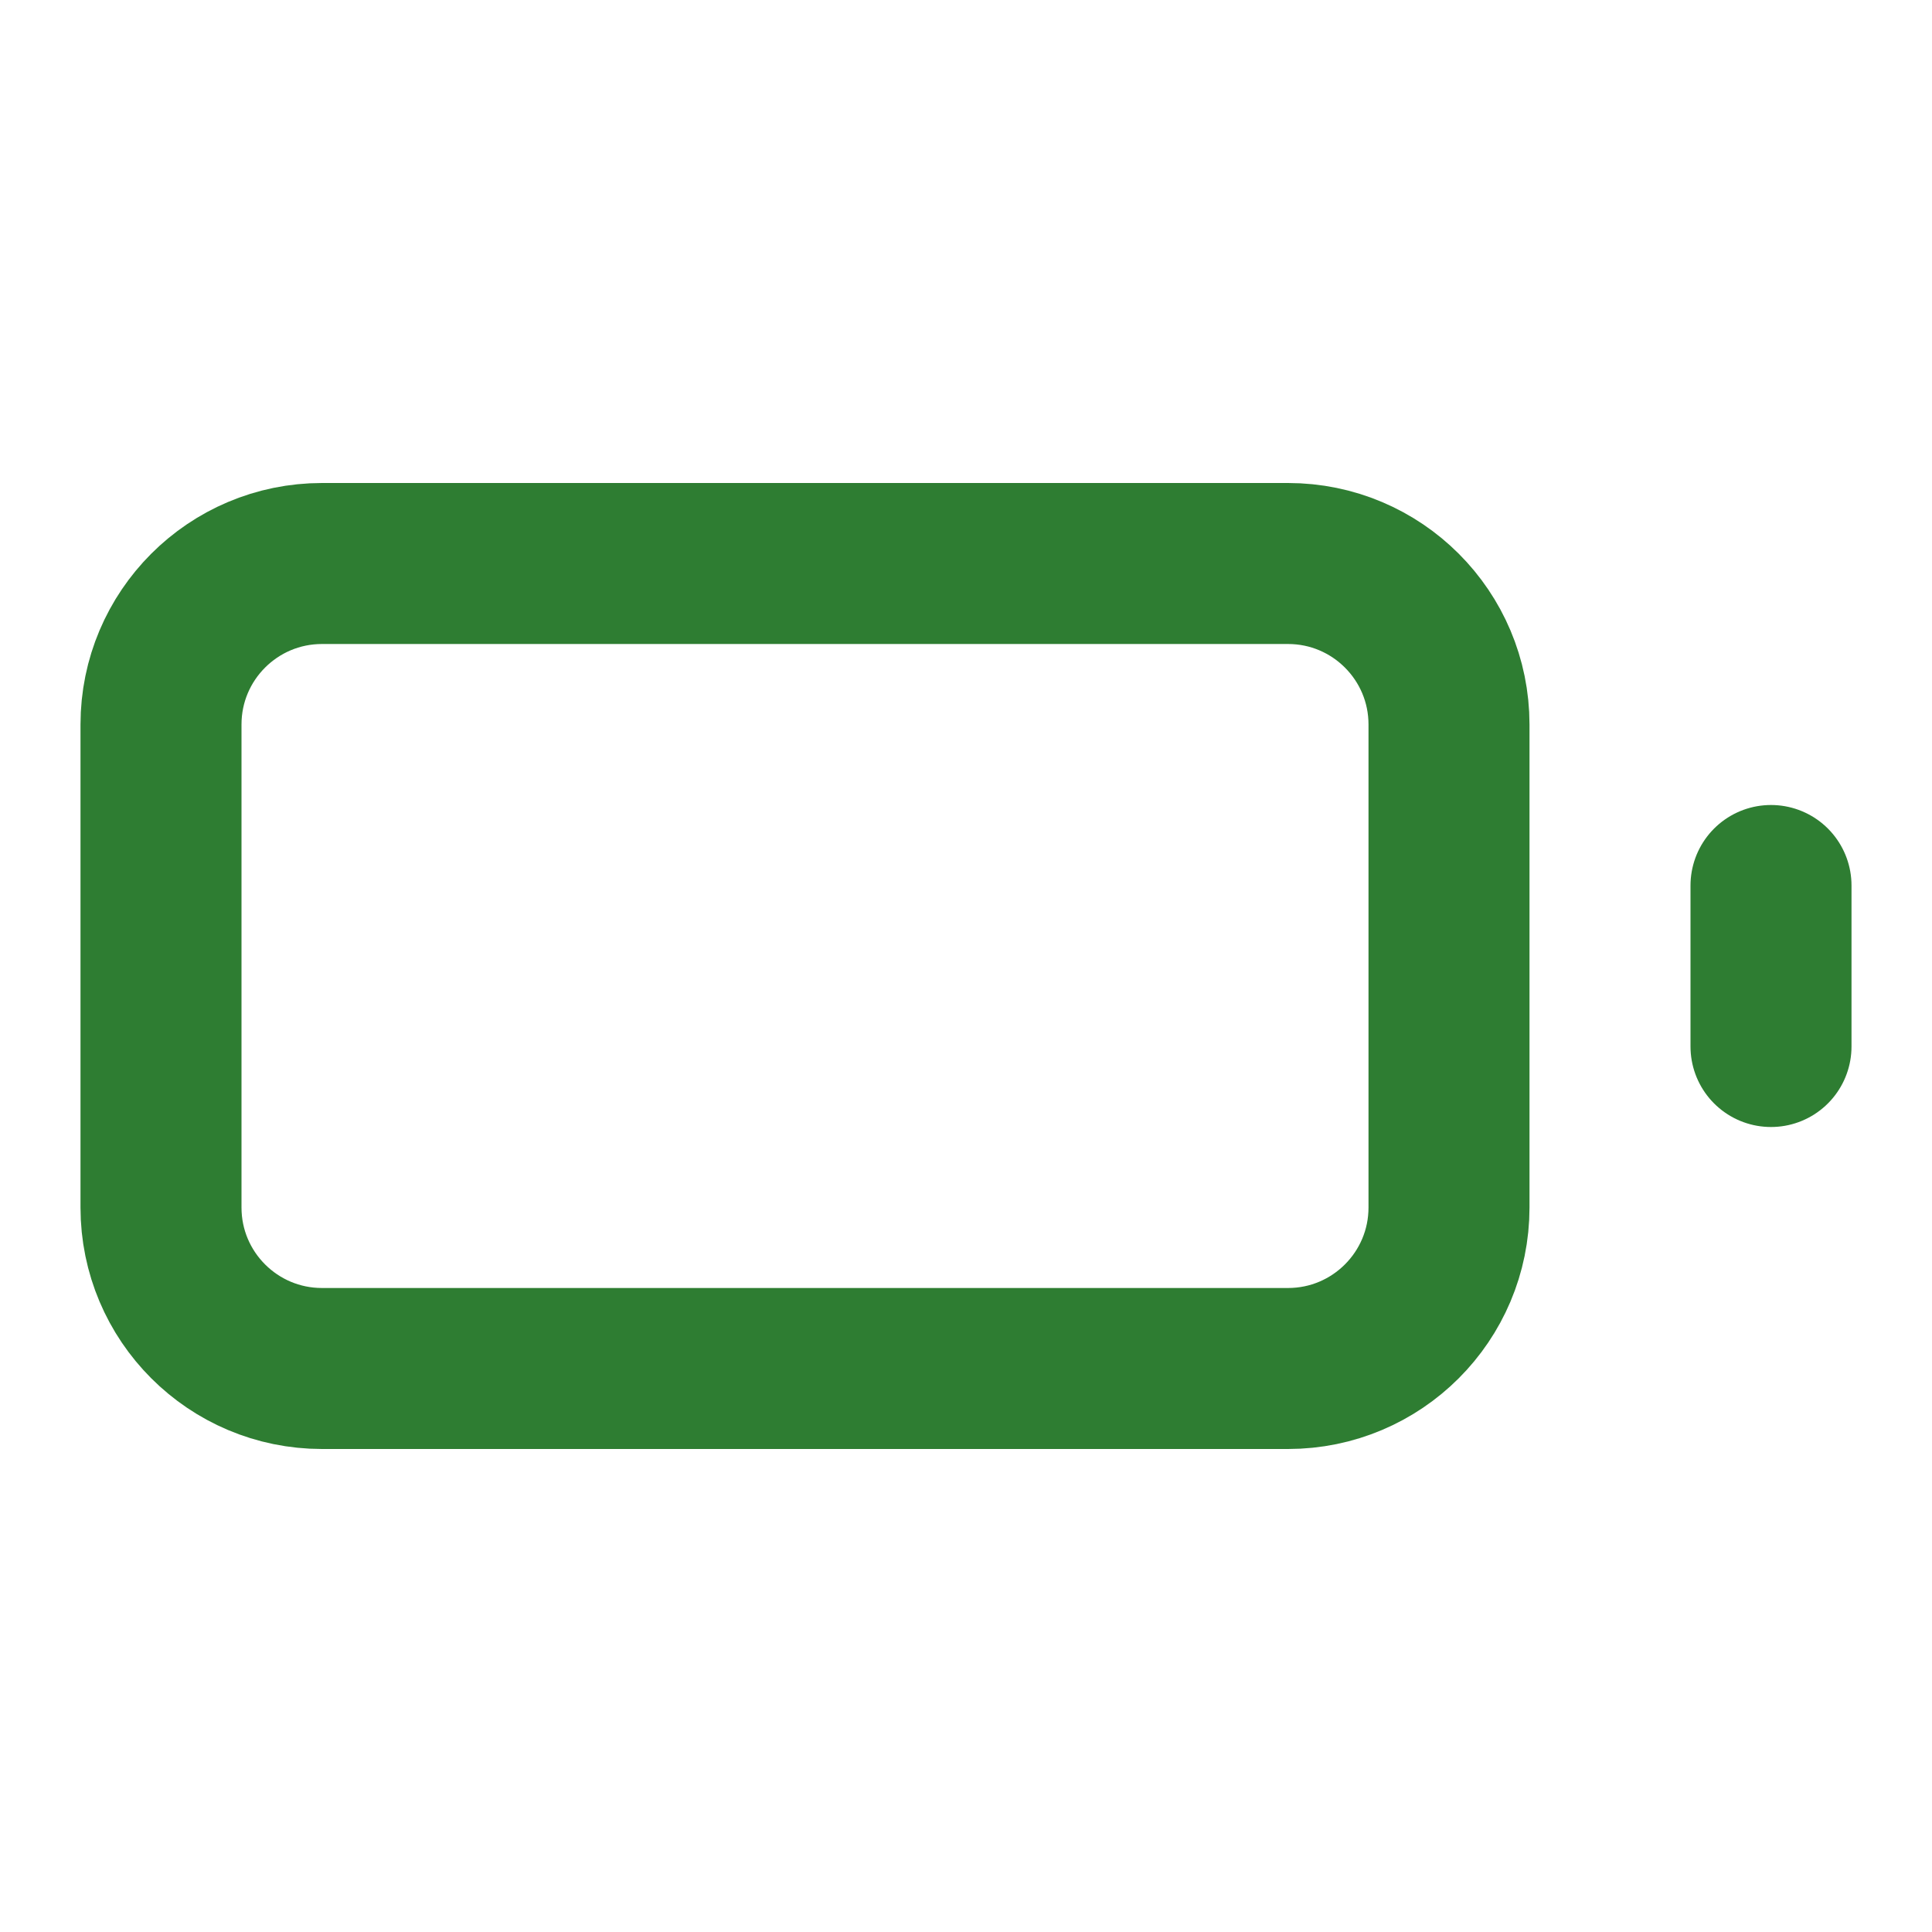
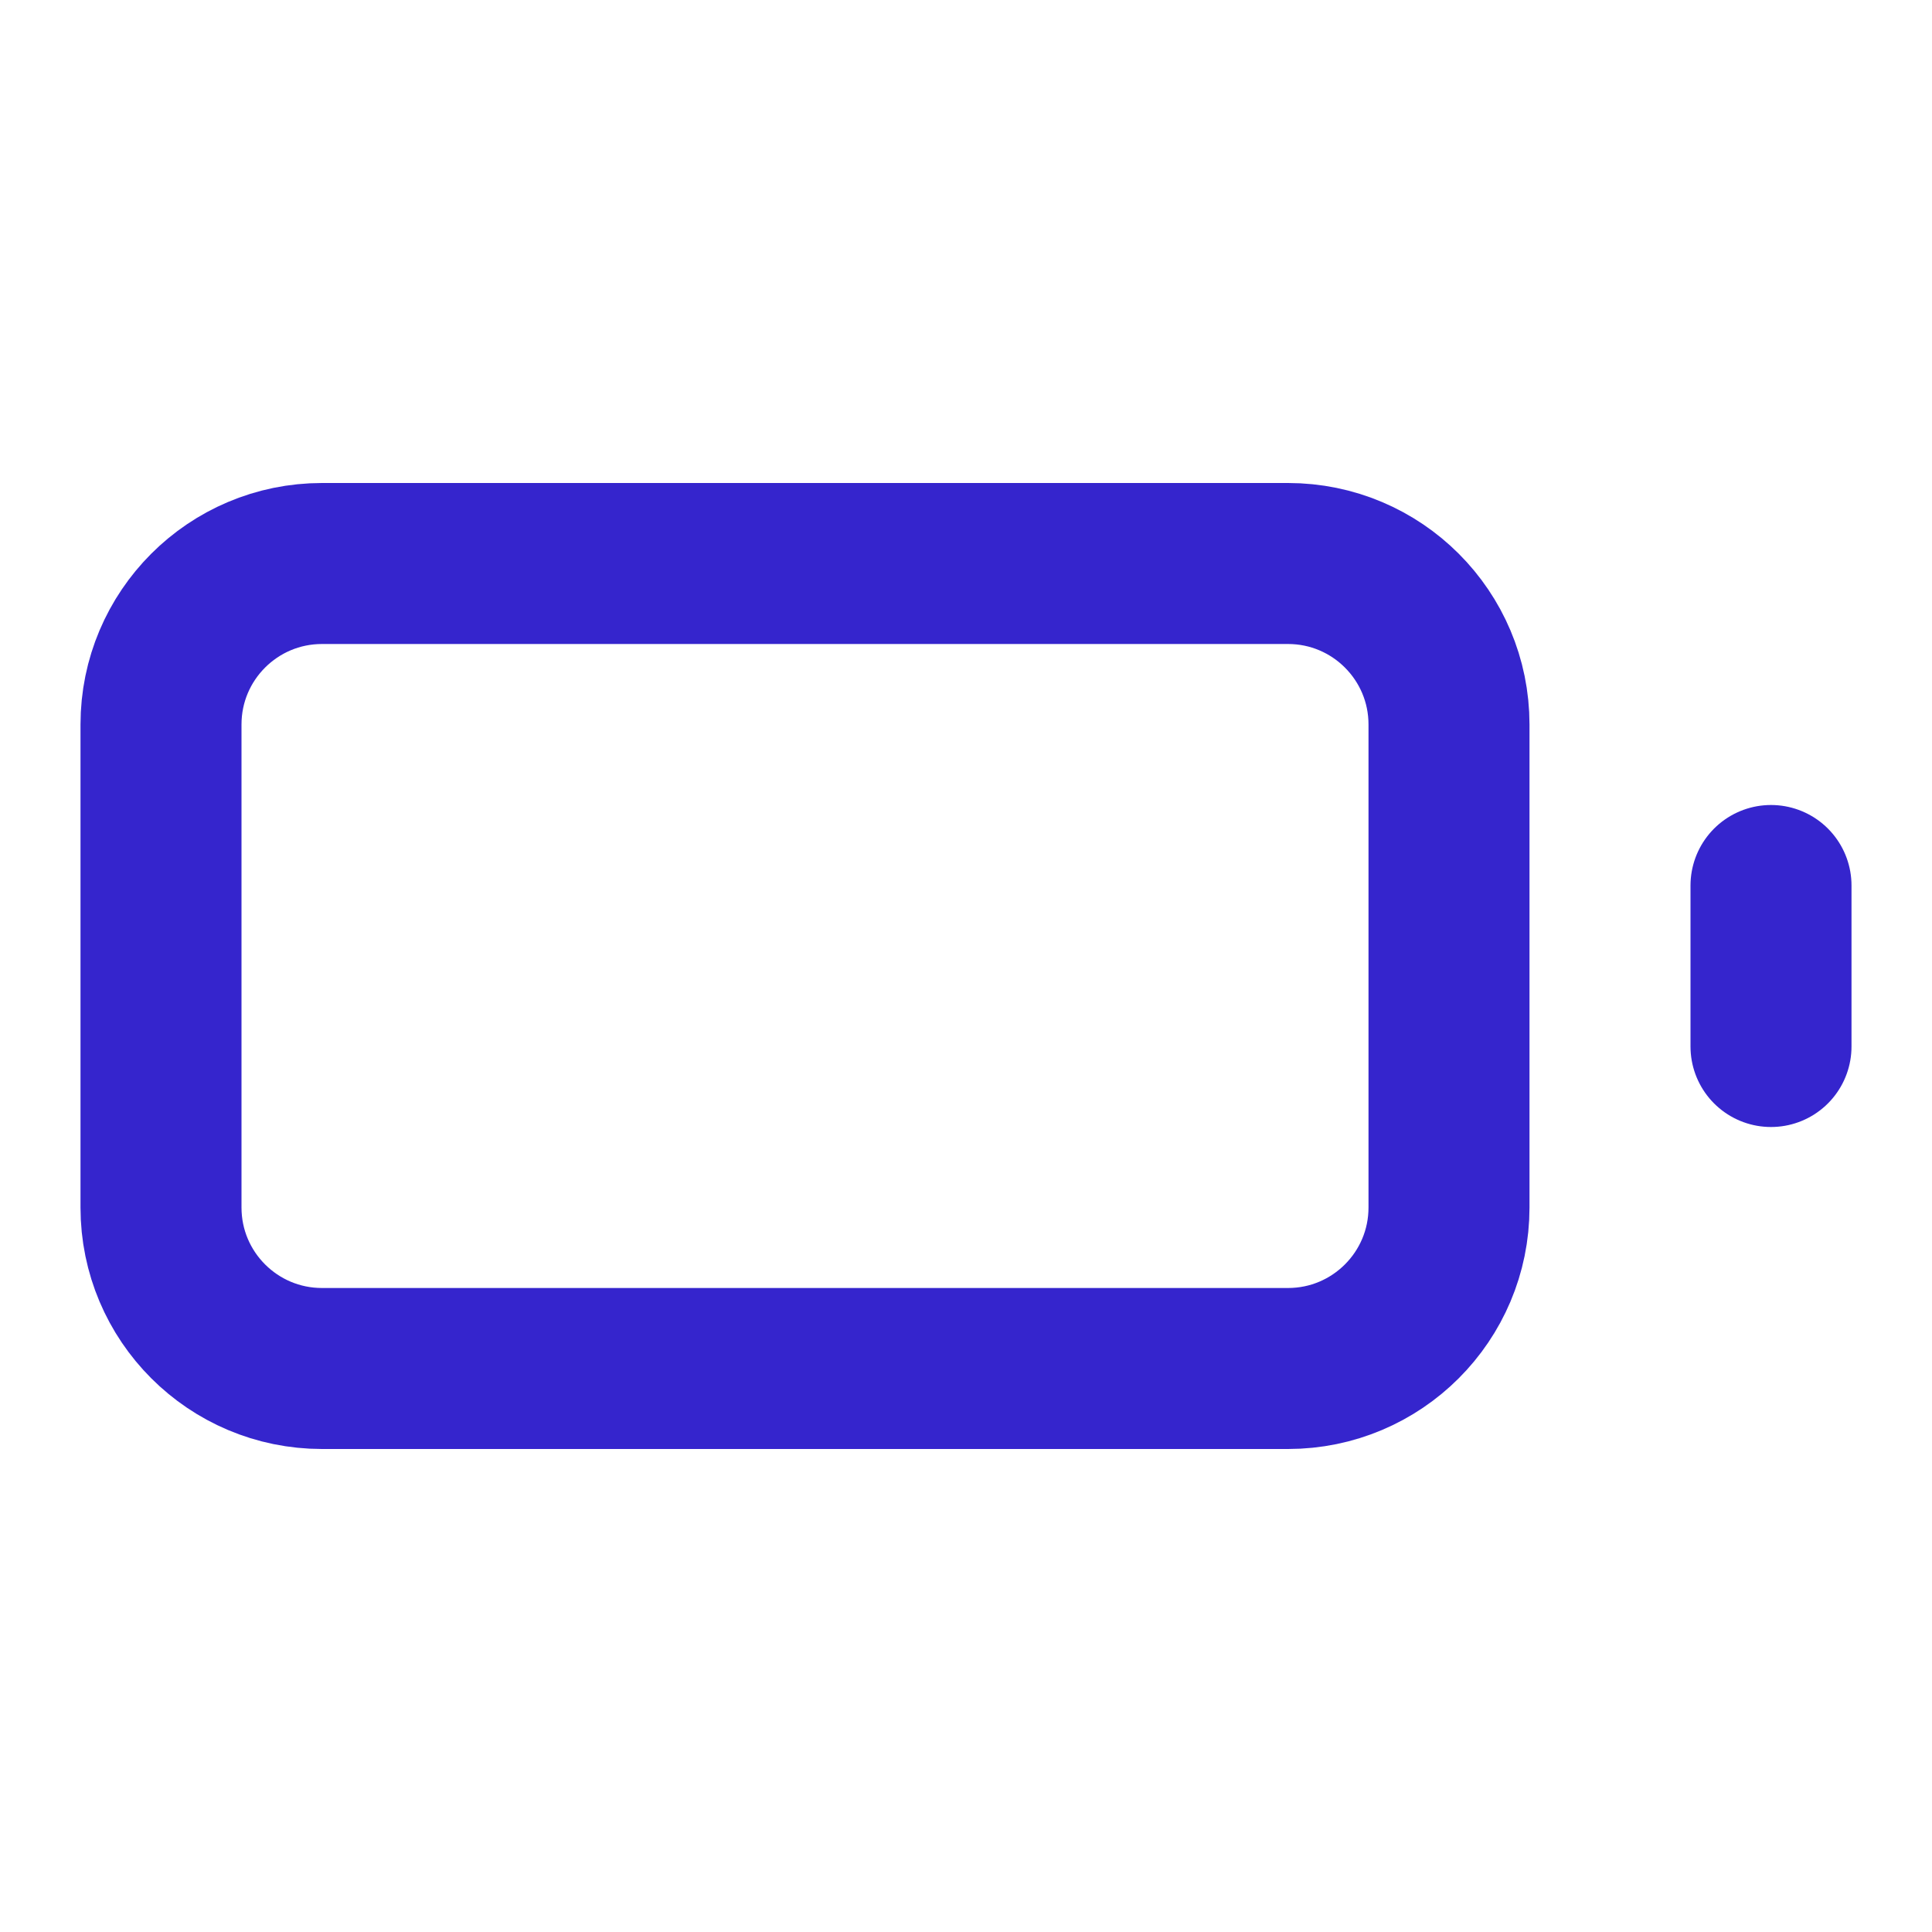
- <svg xmlns="http://www.w3.org/2000/svg" width="24" height="24" viewBox="0 0 24 24" fill="none" stroke="#2E7D32" stroke-width="2" stroke-linecap="round" stroke-linejoin="round">
+ <svg xmlns="http://www.w3.org/2000/svg" width="24" height="24" viewBox="0 0 24 24" fill="none" stroke="#3525CD" stroke-width="2" stroke-linecap="round" stroke-linejoin="round">
  <rect x="2" y="7" width="16" height="10" rx="2" />
  <line x1="22" y1="11" x2="22" y2="13" />
</svg>
